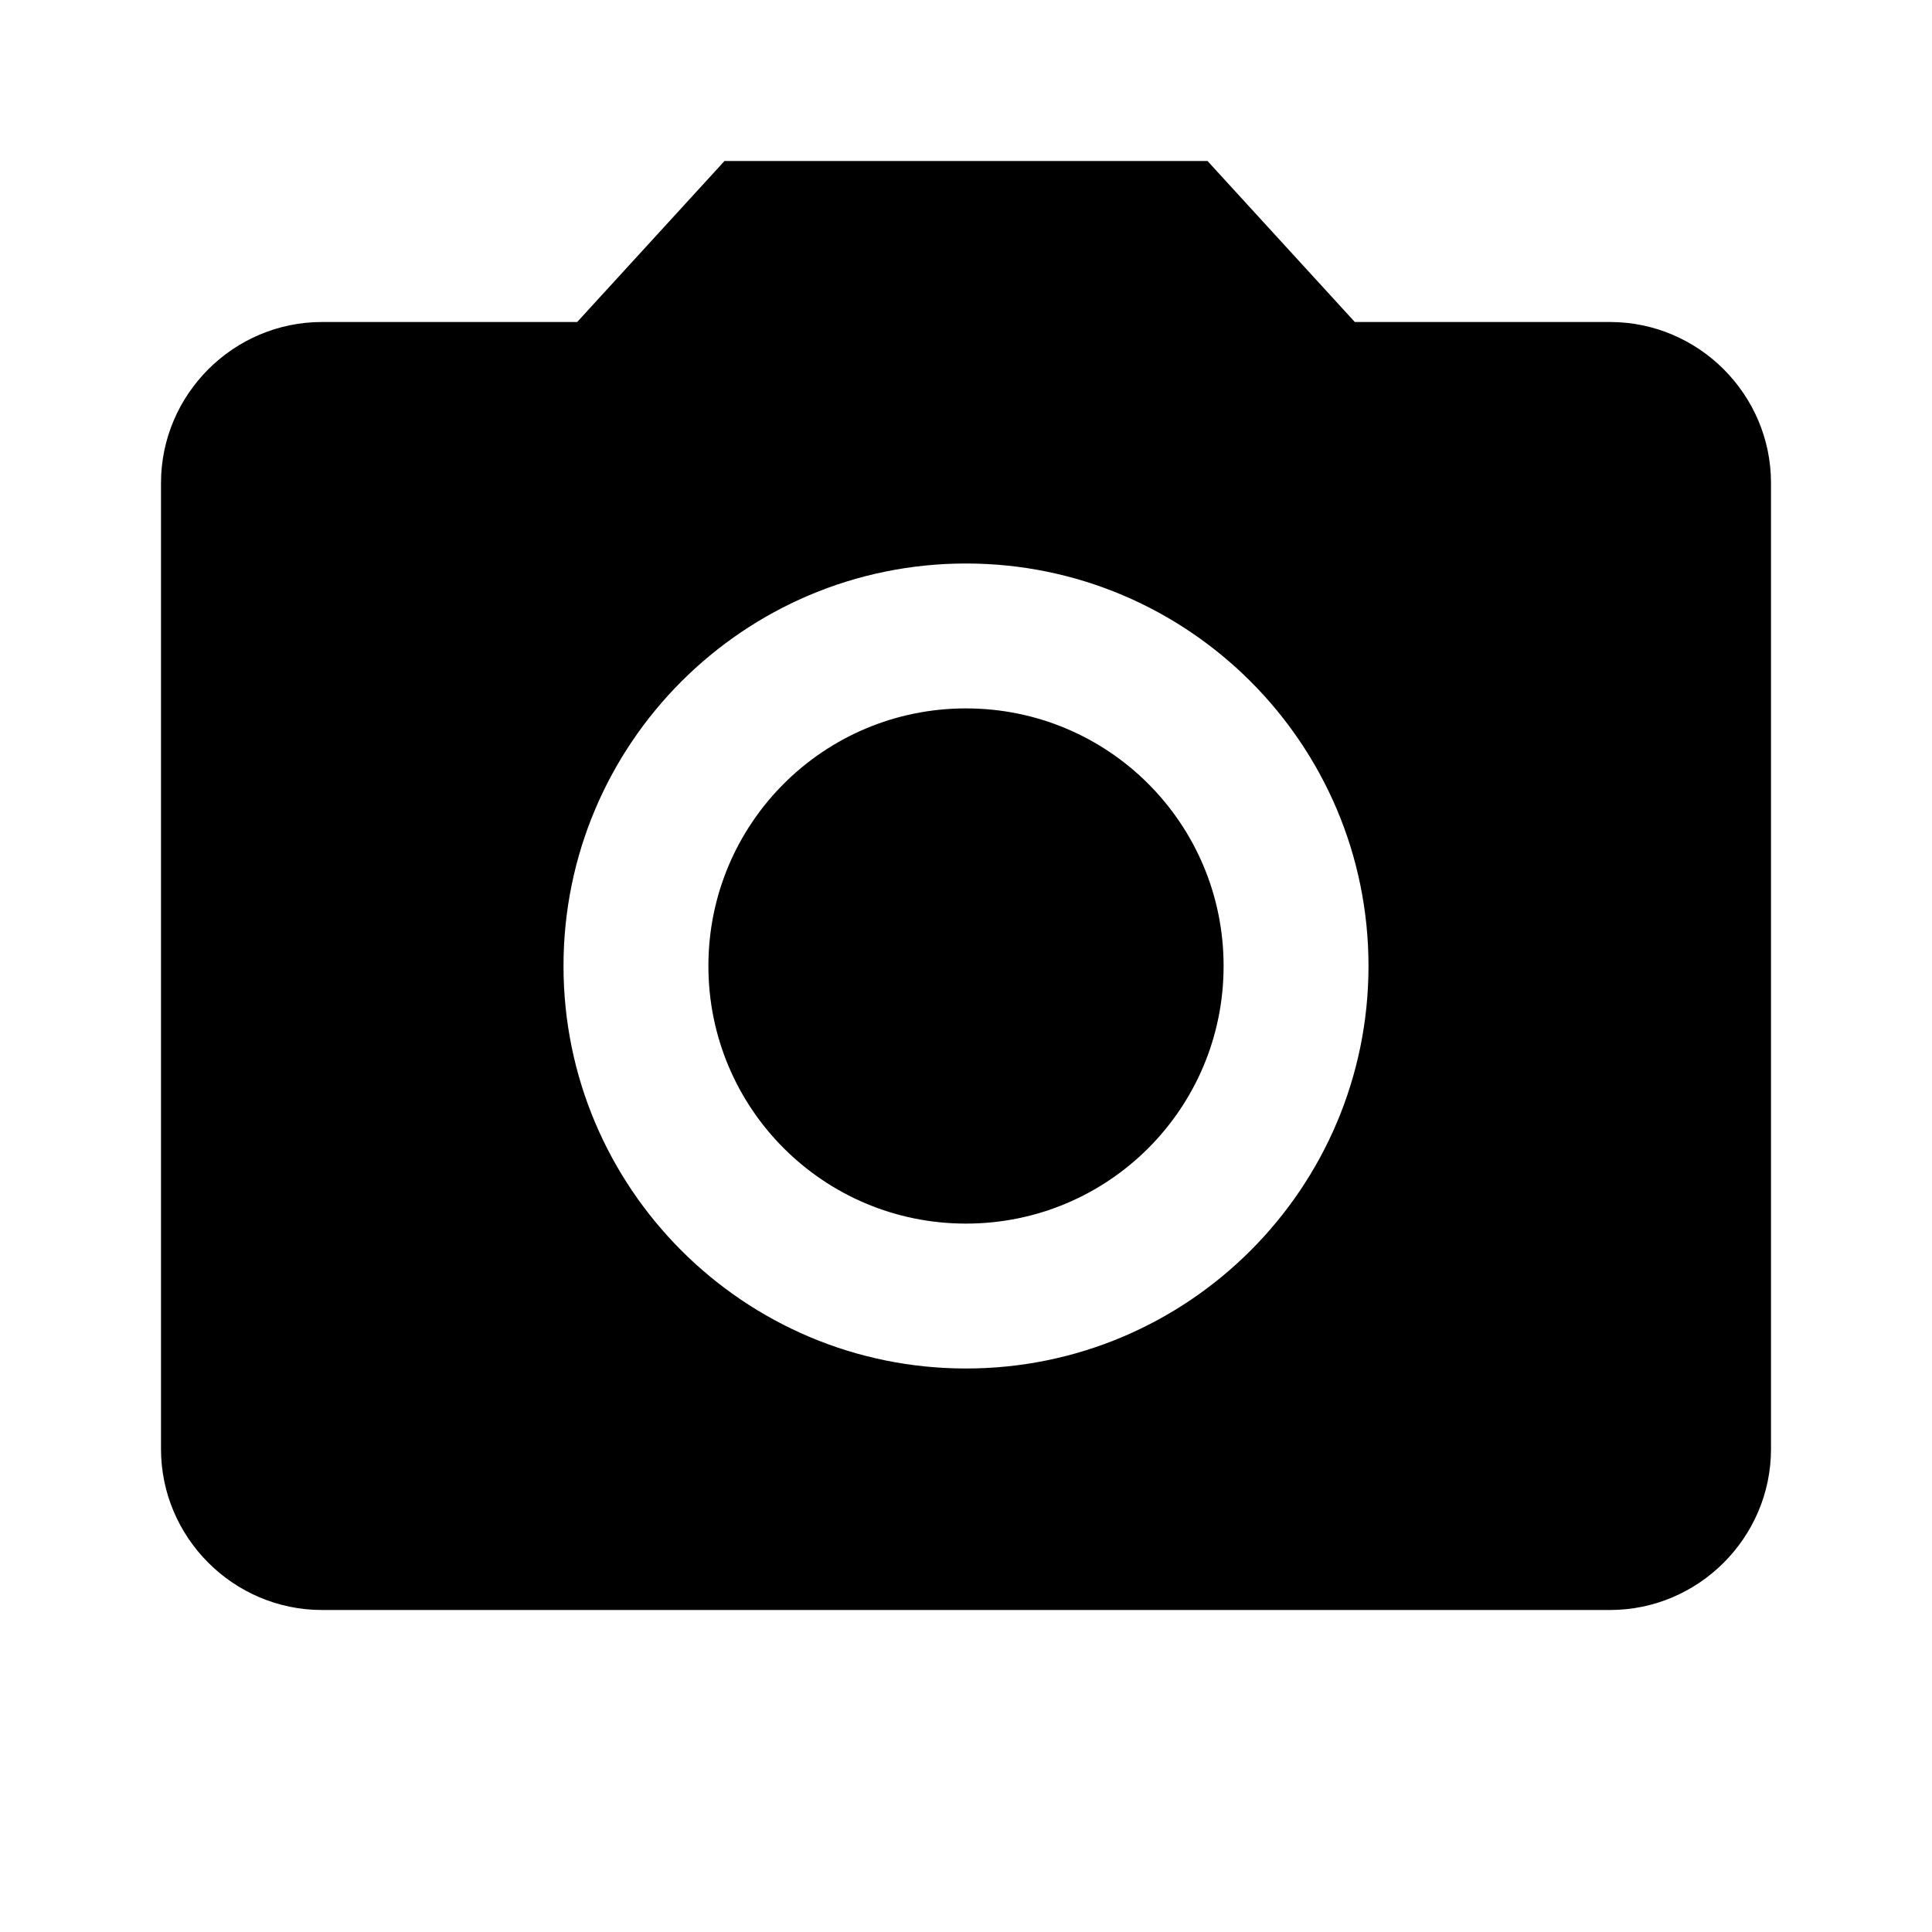
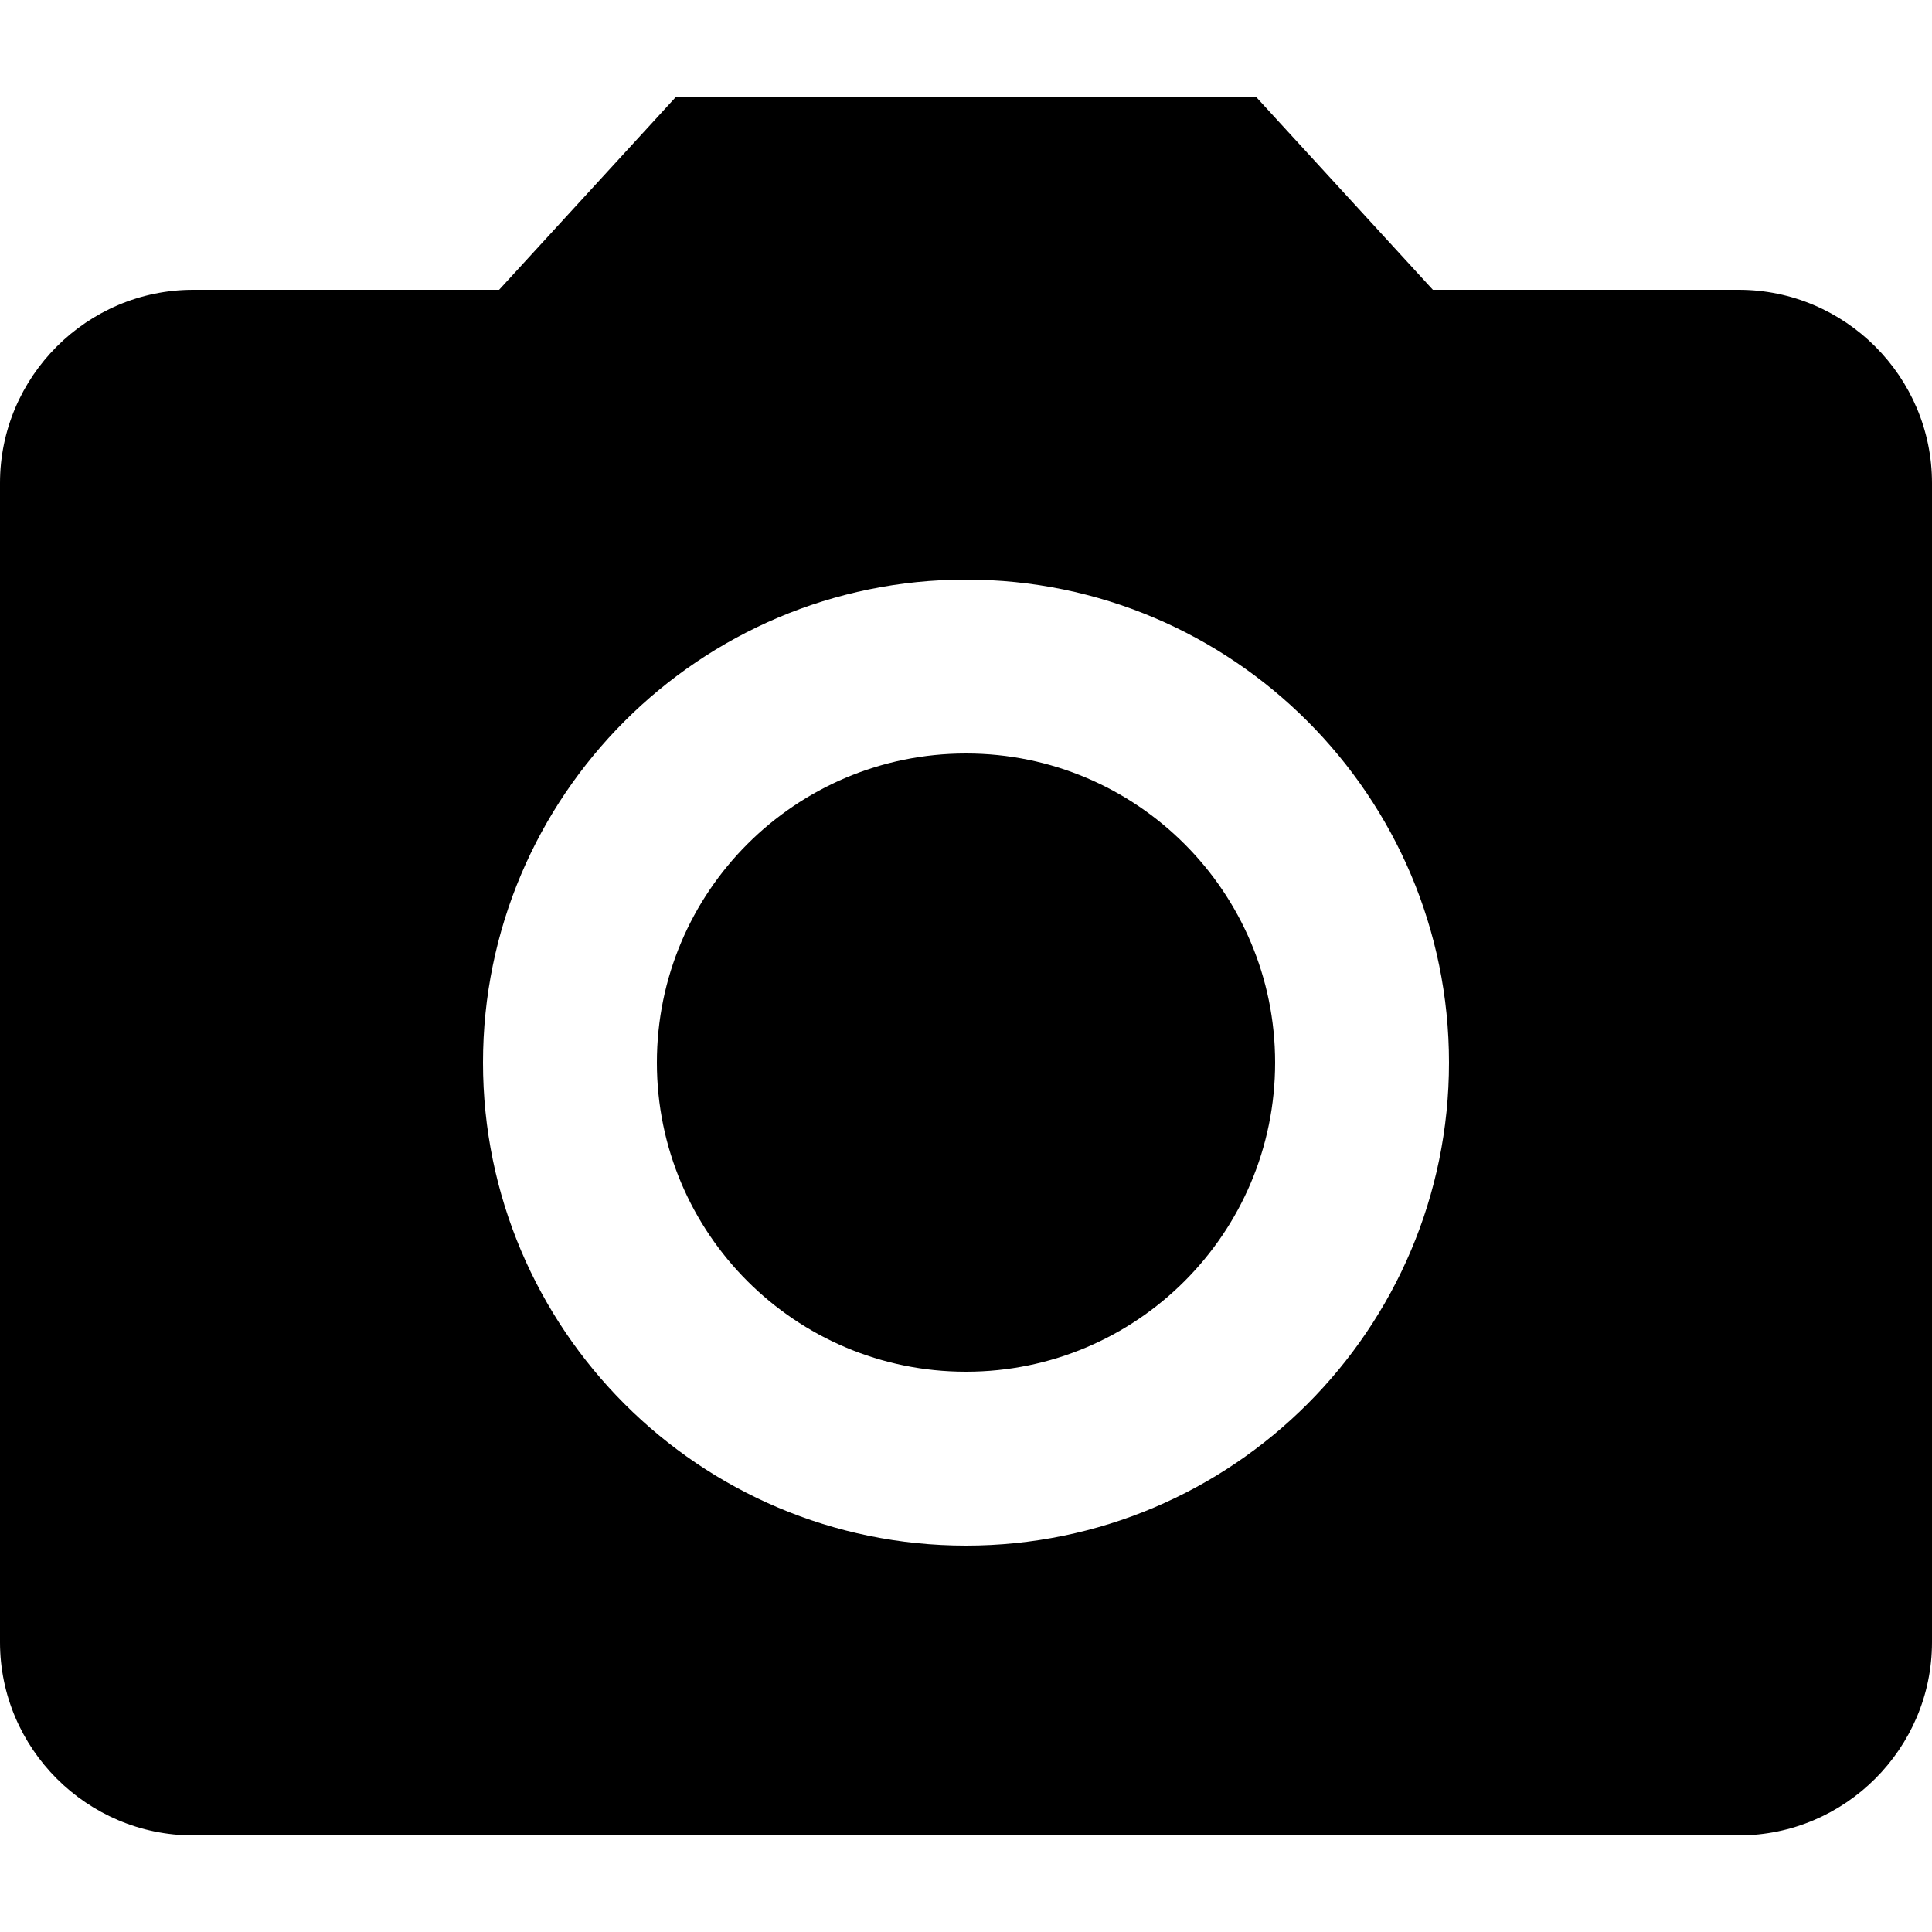
- <svg xmlns="http://www.w3.org/2000/svg" viewBox="0 0 24 24">
-   <path d="M15.2 12c0,-1.77 -1.43,-3.2 -3.2,-3.2 -1.77,0 -3.2,1.43 -3.2,3.2 0,1.77 1.43,3.2 3.2,3.2 1.77,0 3.2,-1.43 3.2,-3.2zm-6.2 -10l-1.83 2 -3.17 0c-1.1,0 -2,0.9 -2,2l0 12c0,1.1 0.9,2 2,2l16 0c1.1,0 2,-0.9 2,-2l0 -12c0,-1.1 -0.9,-2 -2,-2l-3.17 0 -1.83 -2 -6 0zm3 15c-2.76,0 -5,-2.24 -5,-5 0,-2.76 2.24,-5 5,-5 2.76,0 5,2.24 5,5 0,2.76 -2.24,5 -5,5z" />
+ <svg xmlns="http://www.w3.org/2000/svg" xml:space="preserve" width="24px" height="24px" version="1.1" style="shape-rendering:geometricPrecision; text-rendering:geometricPrecision; image-rendering:optimizeQuality; fill-rule:evenodd; clip-rule:evenodd" viewBox="0 0 24 24">
+   <defs>
+     <style type="text/css">
+    
+     .fil0 {fill:none}
+     .fil1 {fill:black}
+    
+   </style>
+   </defs>
+   <g id="Camada_x0020_1">
+     <rect class="fil0" width="24" height="24" />
+     <rect class="fil0" width="24" height="24" />
+     <path class="fil0" d="M0 0l24 0 0 24 -24 0 0 -24z" />
+     <rect class="fil0" width="24" height="24" />
+     <path class="fil1" d="M15.84 13.2c0,-2.12 -1.72,-3.84 -3.84,-3.84 -2.12,0 -3.84,1.72 -3.84,3.84 0,2.12 1.72,3.84 3.84,3.84 2.12,0 3.84,-1.72 3.84,-3.84zm-7.44 -12l-2.2 2.4 -3.8 0c-1.32,0 -2.4,1.08 -2.4,2.4l0 14.4c0,1.32 1.08,2.4 2.4,2.4l19.2 0c1.32,0 2.4,-1.08 2.4,-2.4l0 -14.4c0,-1.32 -1.08,-2.4 -2.4,-2.4l-3.8 0 -2.2 -2.4 -7.2 0zm3.6 18c-3.31,0 -6,-2.69 -6,-6 0,-3.31 2.69,-6 6,-6 3.31,0 6,2.69 6,6 0,3.31 -2.69,6 -6,6z" />
+   </g>
</svg>
